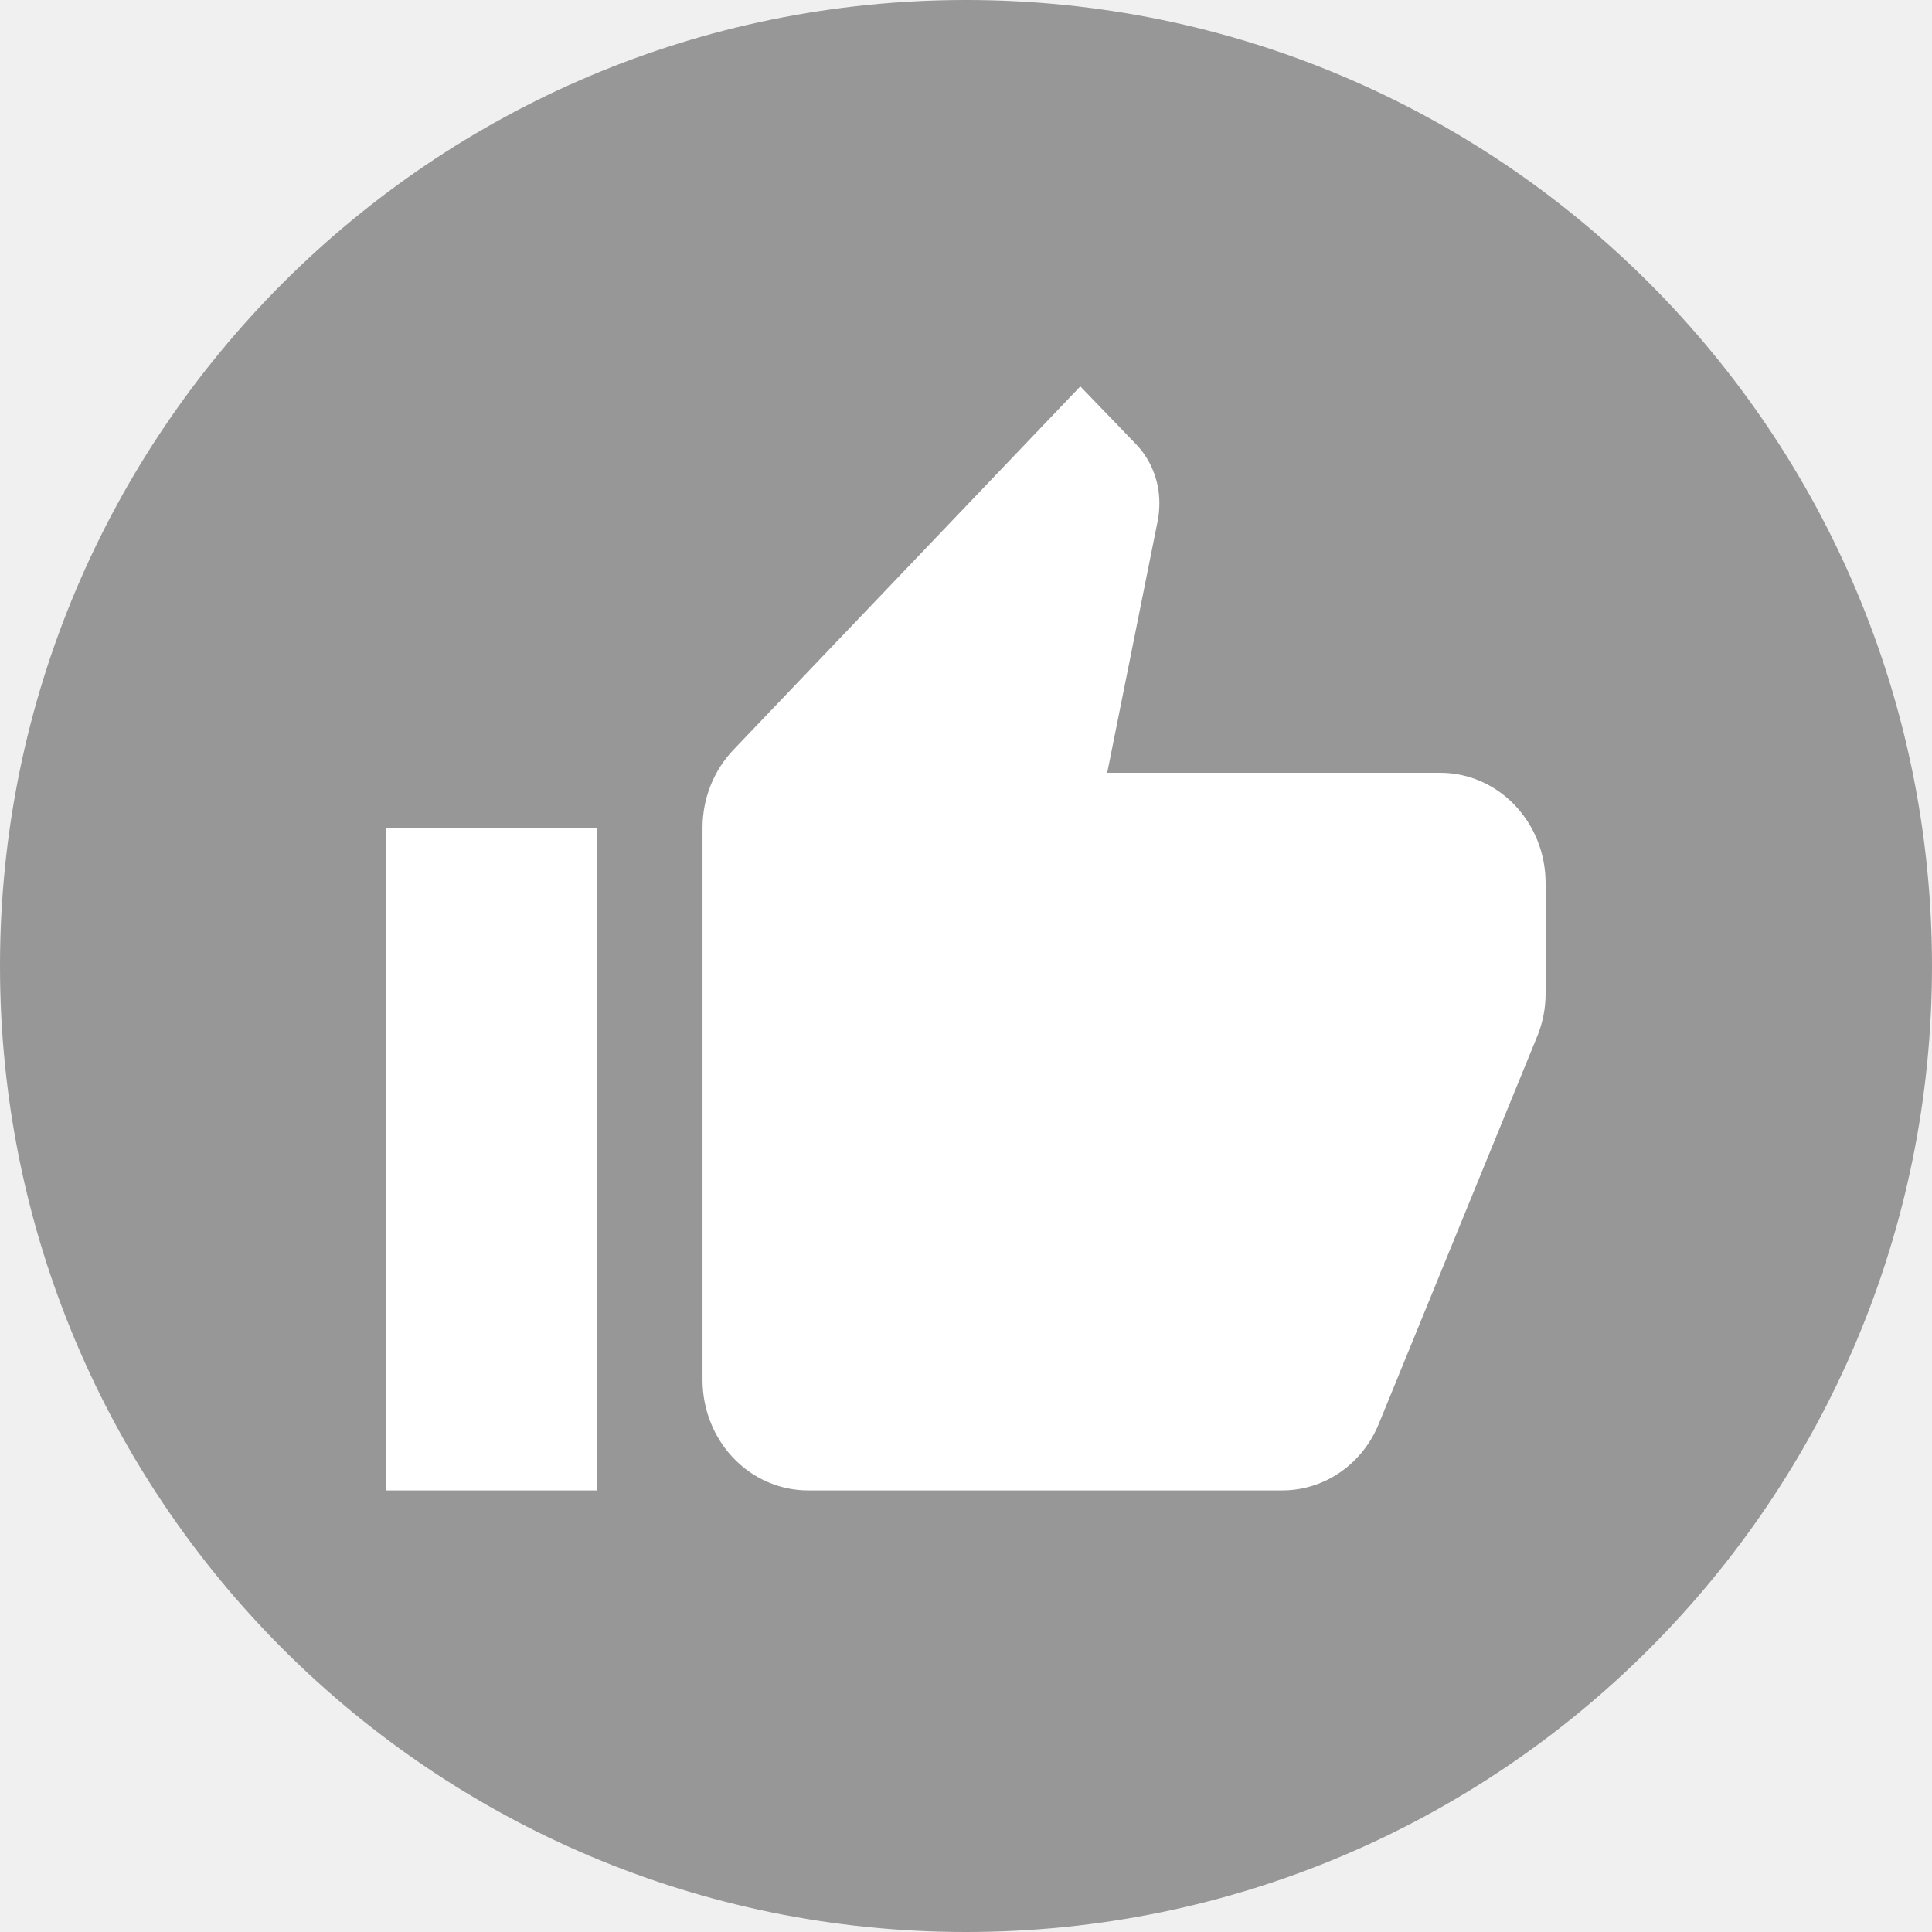
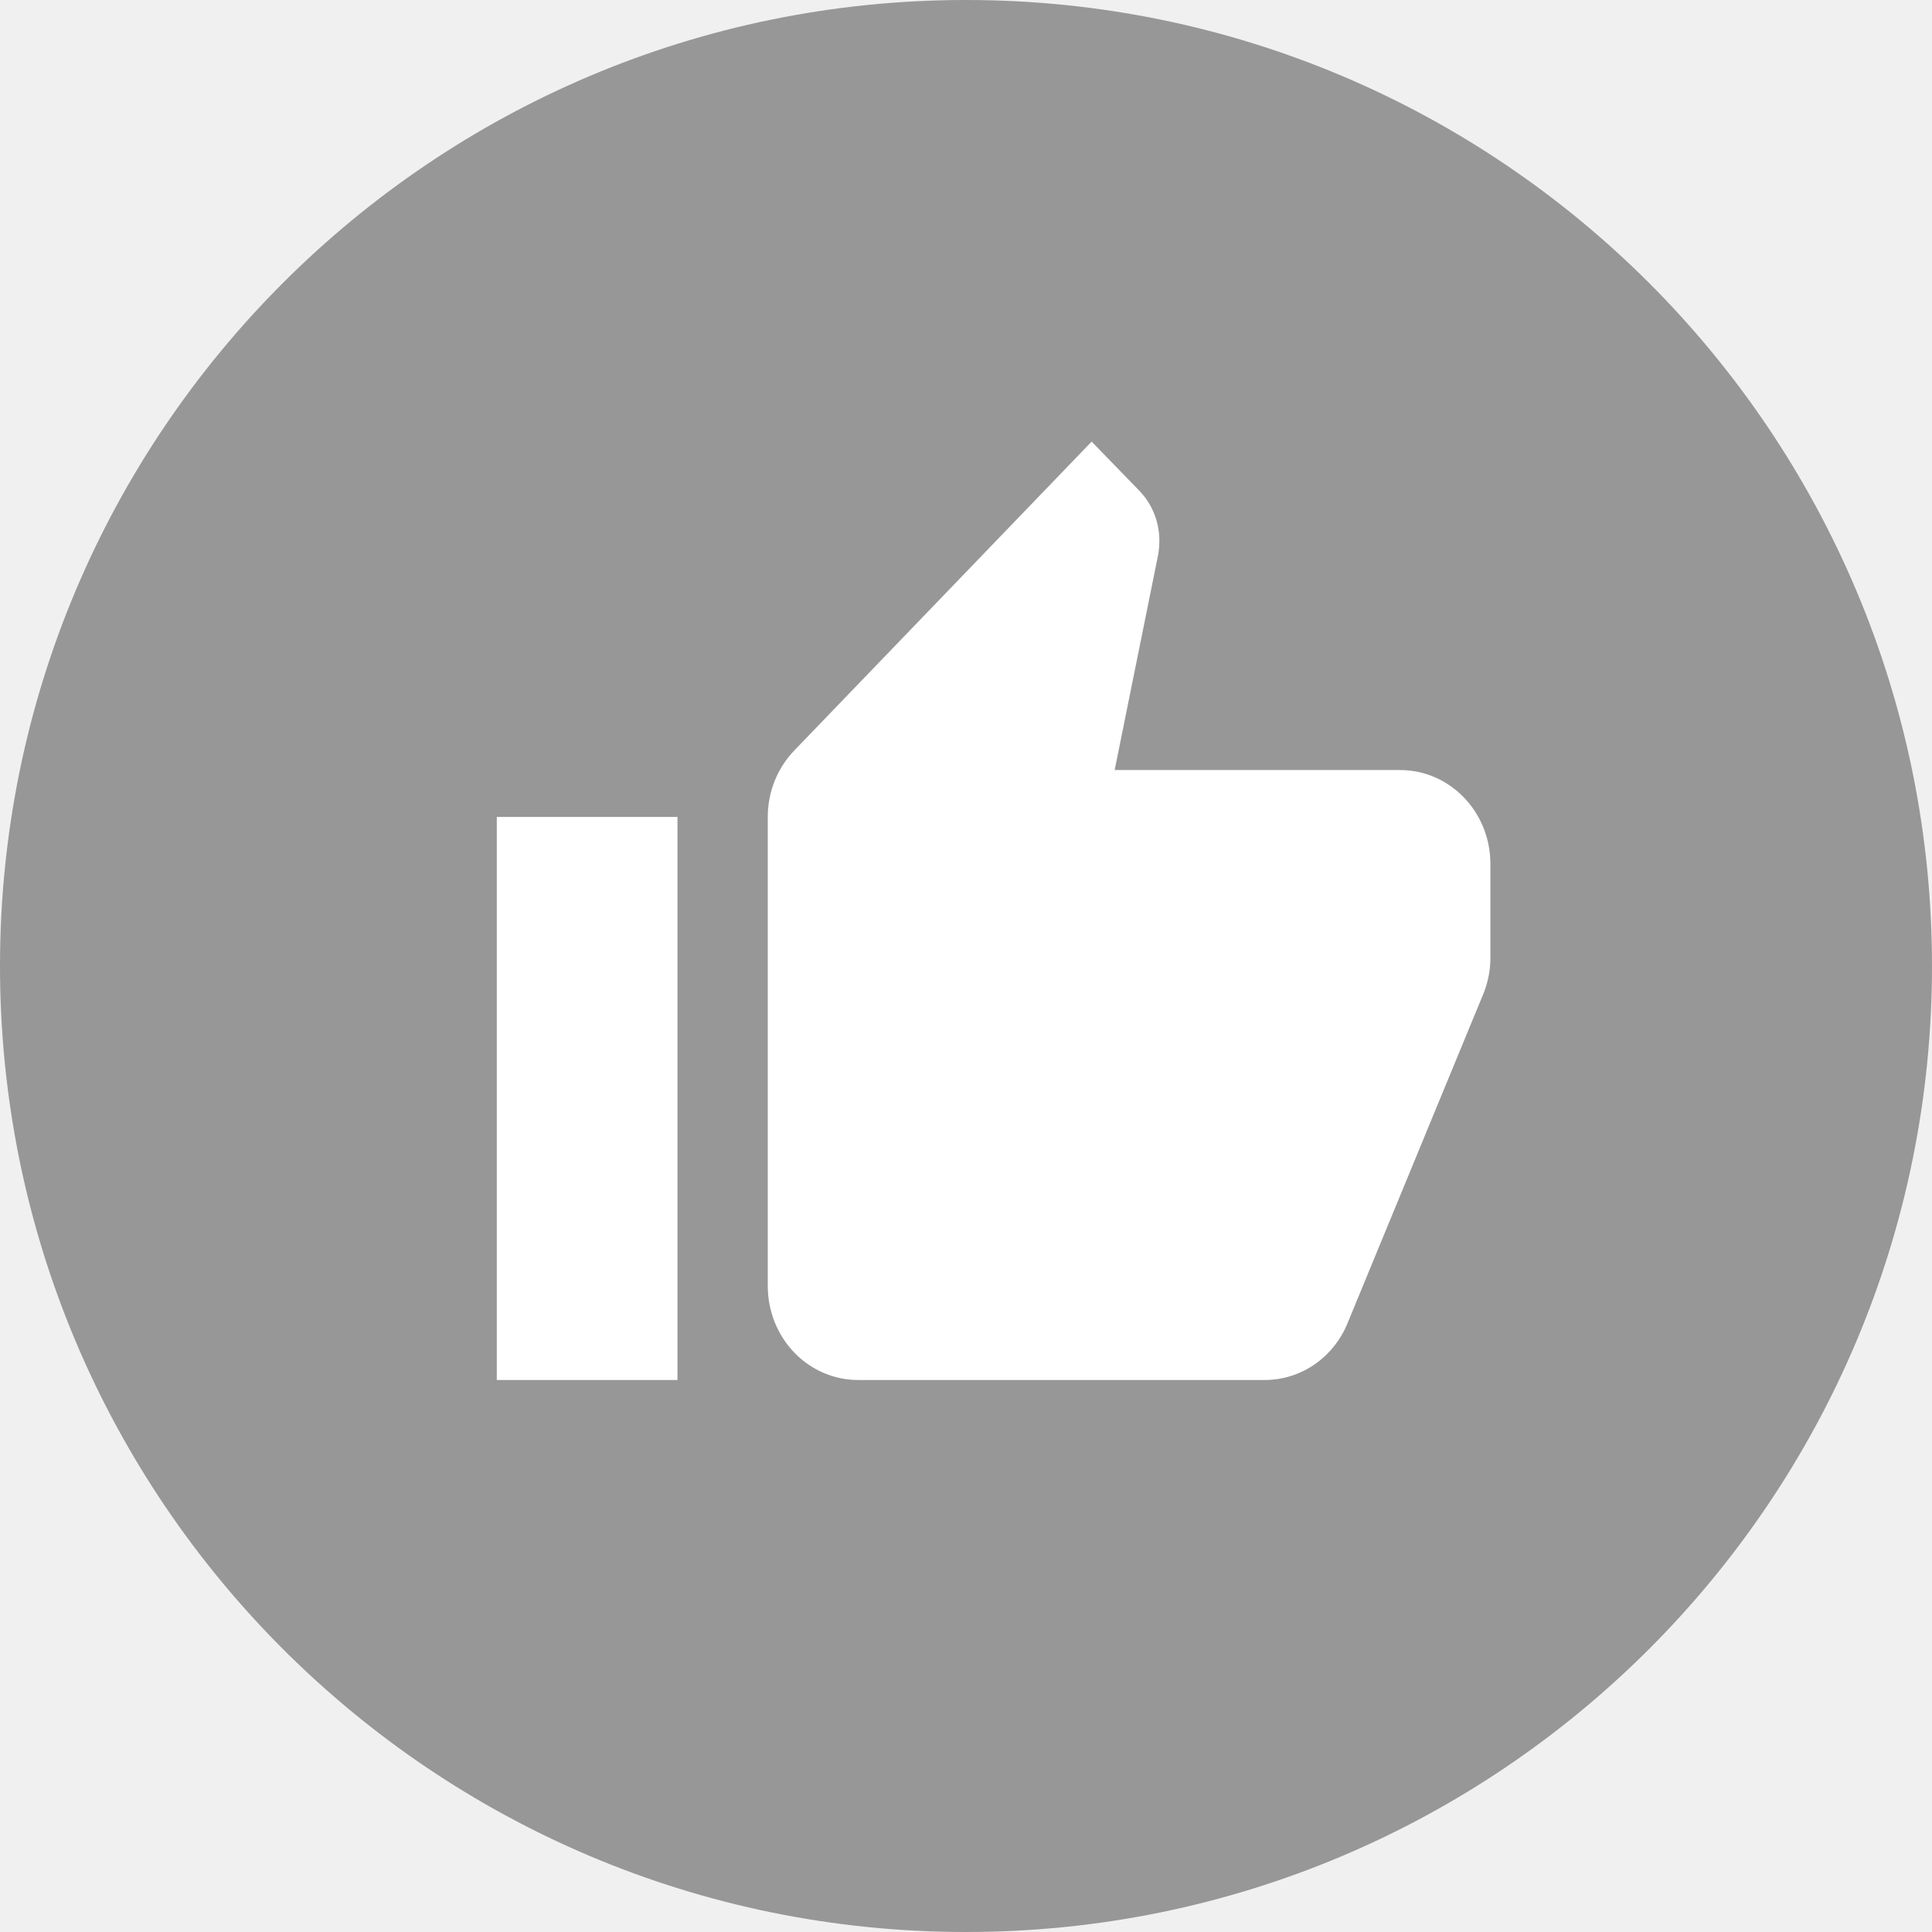
<svg xmlns="http://www.w3.org/2000/svg" width="35" height="35" viewBox="0 0 35 35" fill="none">
  <circle cx="17.5" cy="17.5" r="17.5" fill="#979797" />
-   <path d="M28 16C28 14.89 27.141 14 26.091 14H20.058L20.974 9.43C20.994 9.33 21.003 9.22 21.003 9.11C21.003 8.7 20.841 8.32 20.583 8.05L19.571 7L13.29 13.58C12.937 13.95 12.727 14.45 12.727 15V25C12.727 25.53 12.928 26.039 13.286 26.414C13.645 26.789 14.13 27 14.636 27H23.227C24.02 27 24.697 26.5 24.984 25.78L27.866 18.73C27.952 18.5 28 18.26 28 18V16ZM7 27H10.818V15H7V27Z" fill="white" />
+   <path d="M27 15.65C27 14.707 26.264 13.95 25.364 13.95H20.193L20.978 10.066C20.994 9.98 21.003 9.887 21.003 9.793C21.003 9.445 20.864 9.122 20.643 8.893L19.776 8L14.392 13.593C14.089 13.908 13.909 14.332 13.909 14.8V23.3C13.909 23.751 14.082 24.183 14.388 24.502C14.695 24.821 15.111 25 15.546 25H22.909C23.588 25 24.169 24.575 24.415 23.963L26.886 17.971C26.959 17.775 27 17.571 27 17.35V15.65ZM9 25H12.273V14.8H9V25Z" fill="white" />
</svg>
